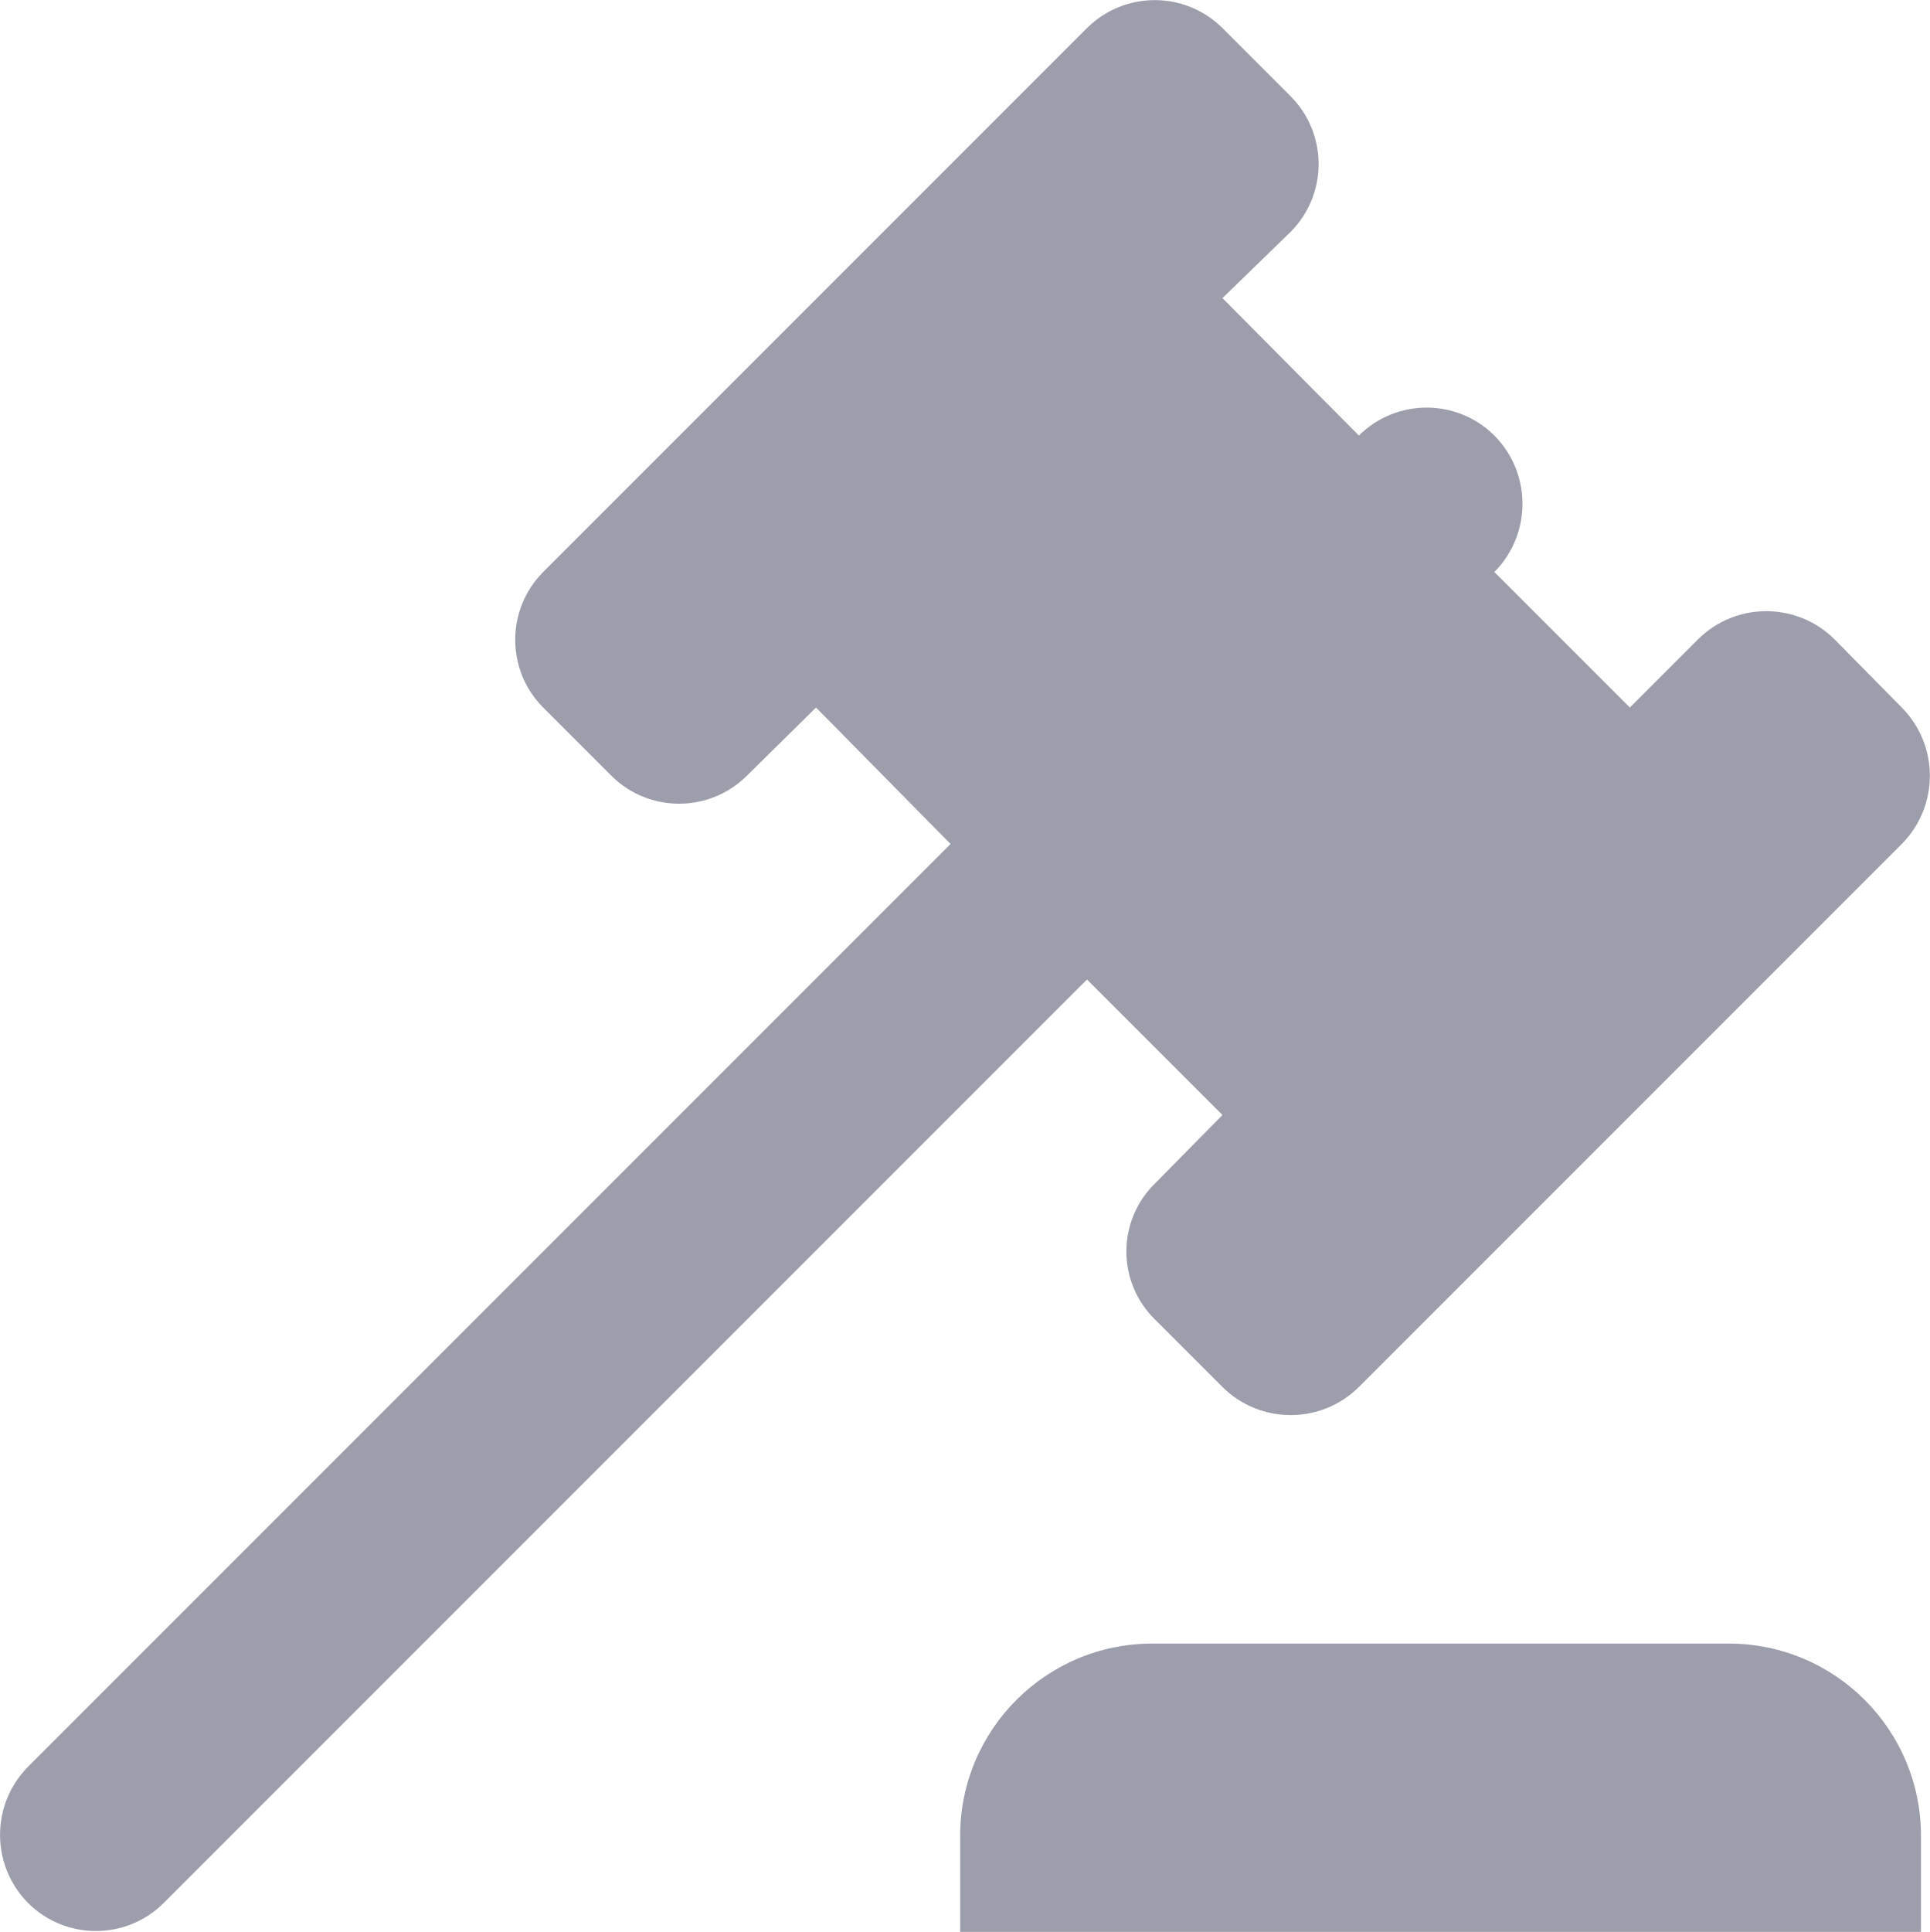
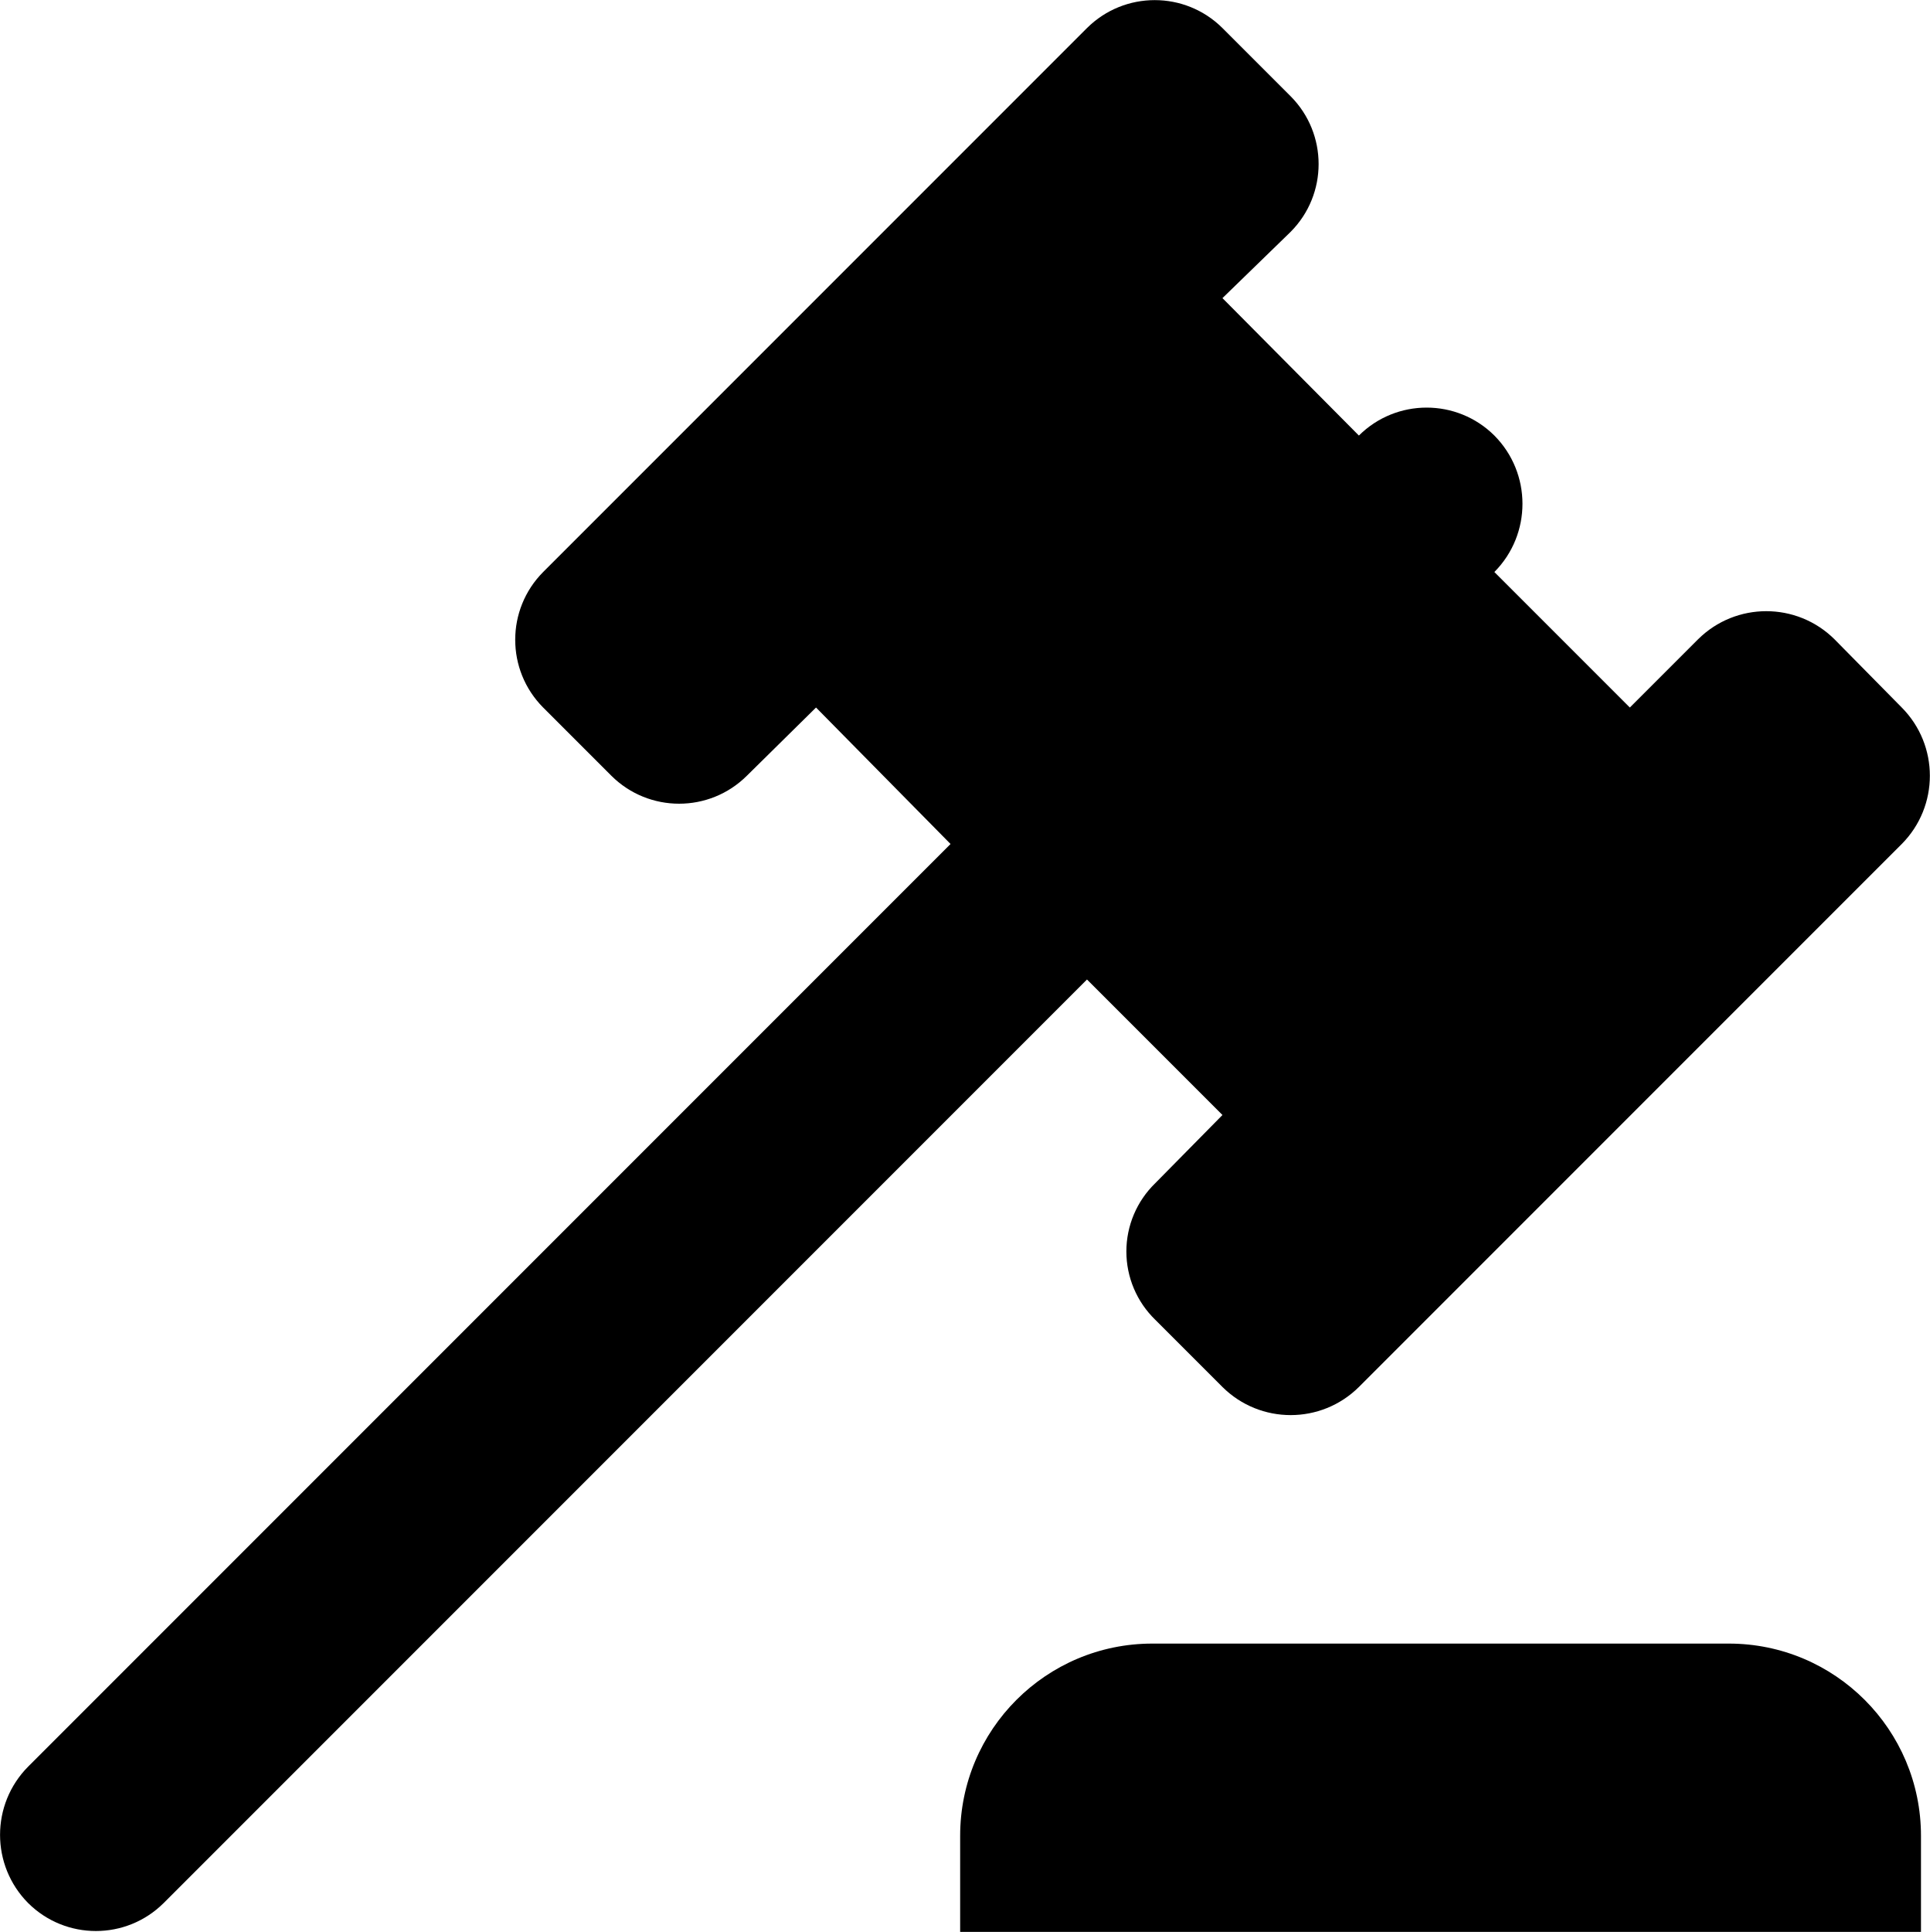
<svg xmlns="http://www.w3.org/2000/svg" width="20.085" height="20.103" viewBox="0 0 20.085 20.103">
-   <path id="gavel" d="M2.3,20.28l9.6-9.6L10.5,9.26l-.72.71a1,1,0,0,1-1.41,0l-.71-.71a1,1,0,0,1,0-1.41l5.66-5.66a1,1,0,0,1,1.41,0l.71.71a1,1,0,0,1,0,1.41L14.73,5l1.42,1.43a1,1,0,0,1,1.41,0,1.008,1.008,0,0,1,0,1.42l1.41,1.41.71-.71a1.008,1.008,0,0,1,1.42,0l.7.71a1.008,1.008,0,0,1,0,1.42l-5.65,5.65a1.008,1.008,0,0,1-1.42,0l-.7-.7a.99.99,0,0,1,0-1.42l.7-.71-1.41-1.41L3.71,21.7a1,1,0,0,1-1.41,0,1.008,1.008,0,0,1,0-1.42M20,19a2,2,0,0,1,2,2v1H12V21a2,2,0,0,1,2-2Z" transform="translate(-2.007 -1.898)" fill="#9c9eac" />
+   <path id="gavel" d="M2.3,20.28l9.6-9.6L10.5,9.26l-.72.71a1,1,0,0,1-1.41,0l-.71-.71a1,1,0,0,1,0-1.41l5.66-5.66a1,1,0,0,1,1.41,0l.71.71a1,1,0,0,1,0,1.41L14.73,5l1.42,1.43a1,1,0,0,1,1.41,0,1.008,1.008,0,0,1,0,1.42l1.41,1.41.71-.71a1.008,1.008,0,0,1,1.42,0l.7.71a1.008,1.008,0,0,1,0,1.42l-5.65,5.65a1.008,1.008,0,0,1-1.42,0l-.7-.7a.99.99,0,0,1,0-1.42l.7-.71-1.41-1.41L3.71,21.7a1,1,0,0,1-1.41,0,1.008,1.008,0,0,1,0-1.42M20,19a2,2,0,0,1,2,2v1H12V21a2,2,0,0,1,2-2Z" transform="translate(-2.007 -1.898)" fill="currentColor" />
</svg>
